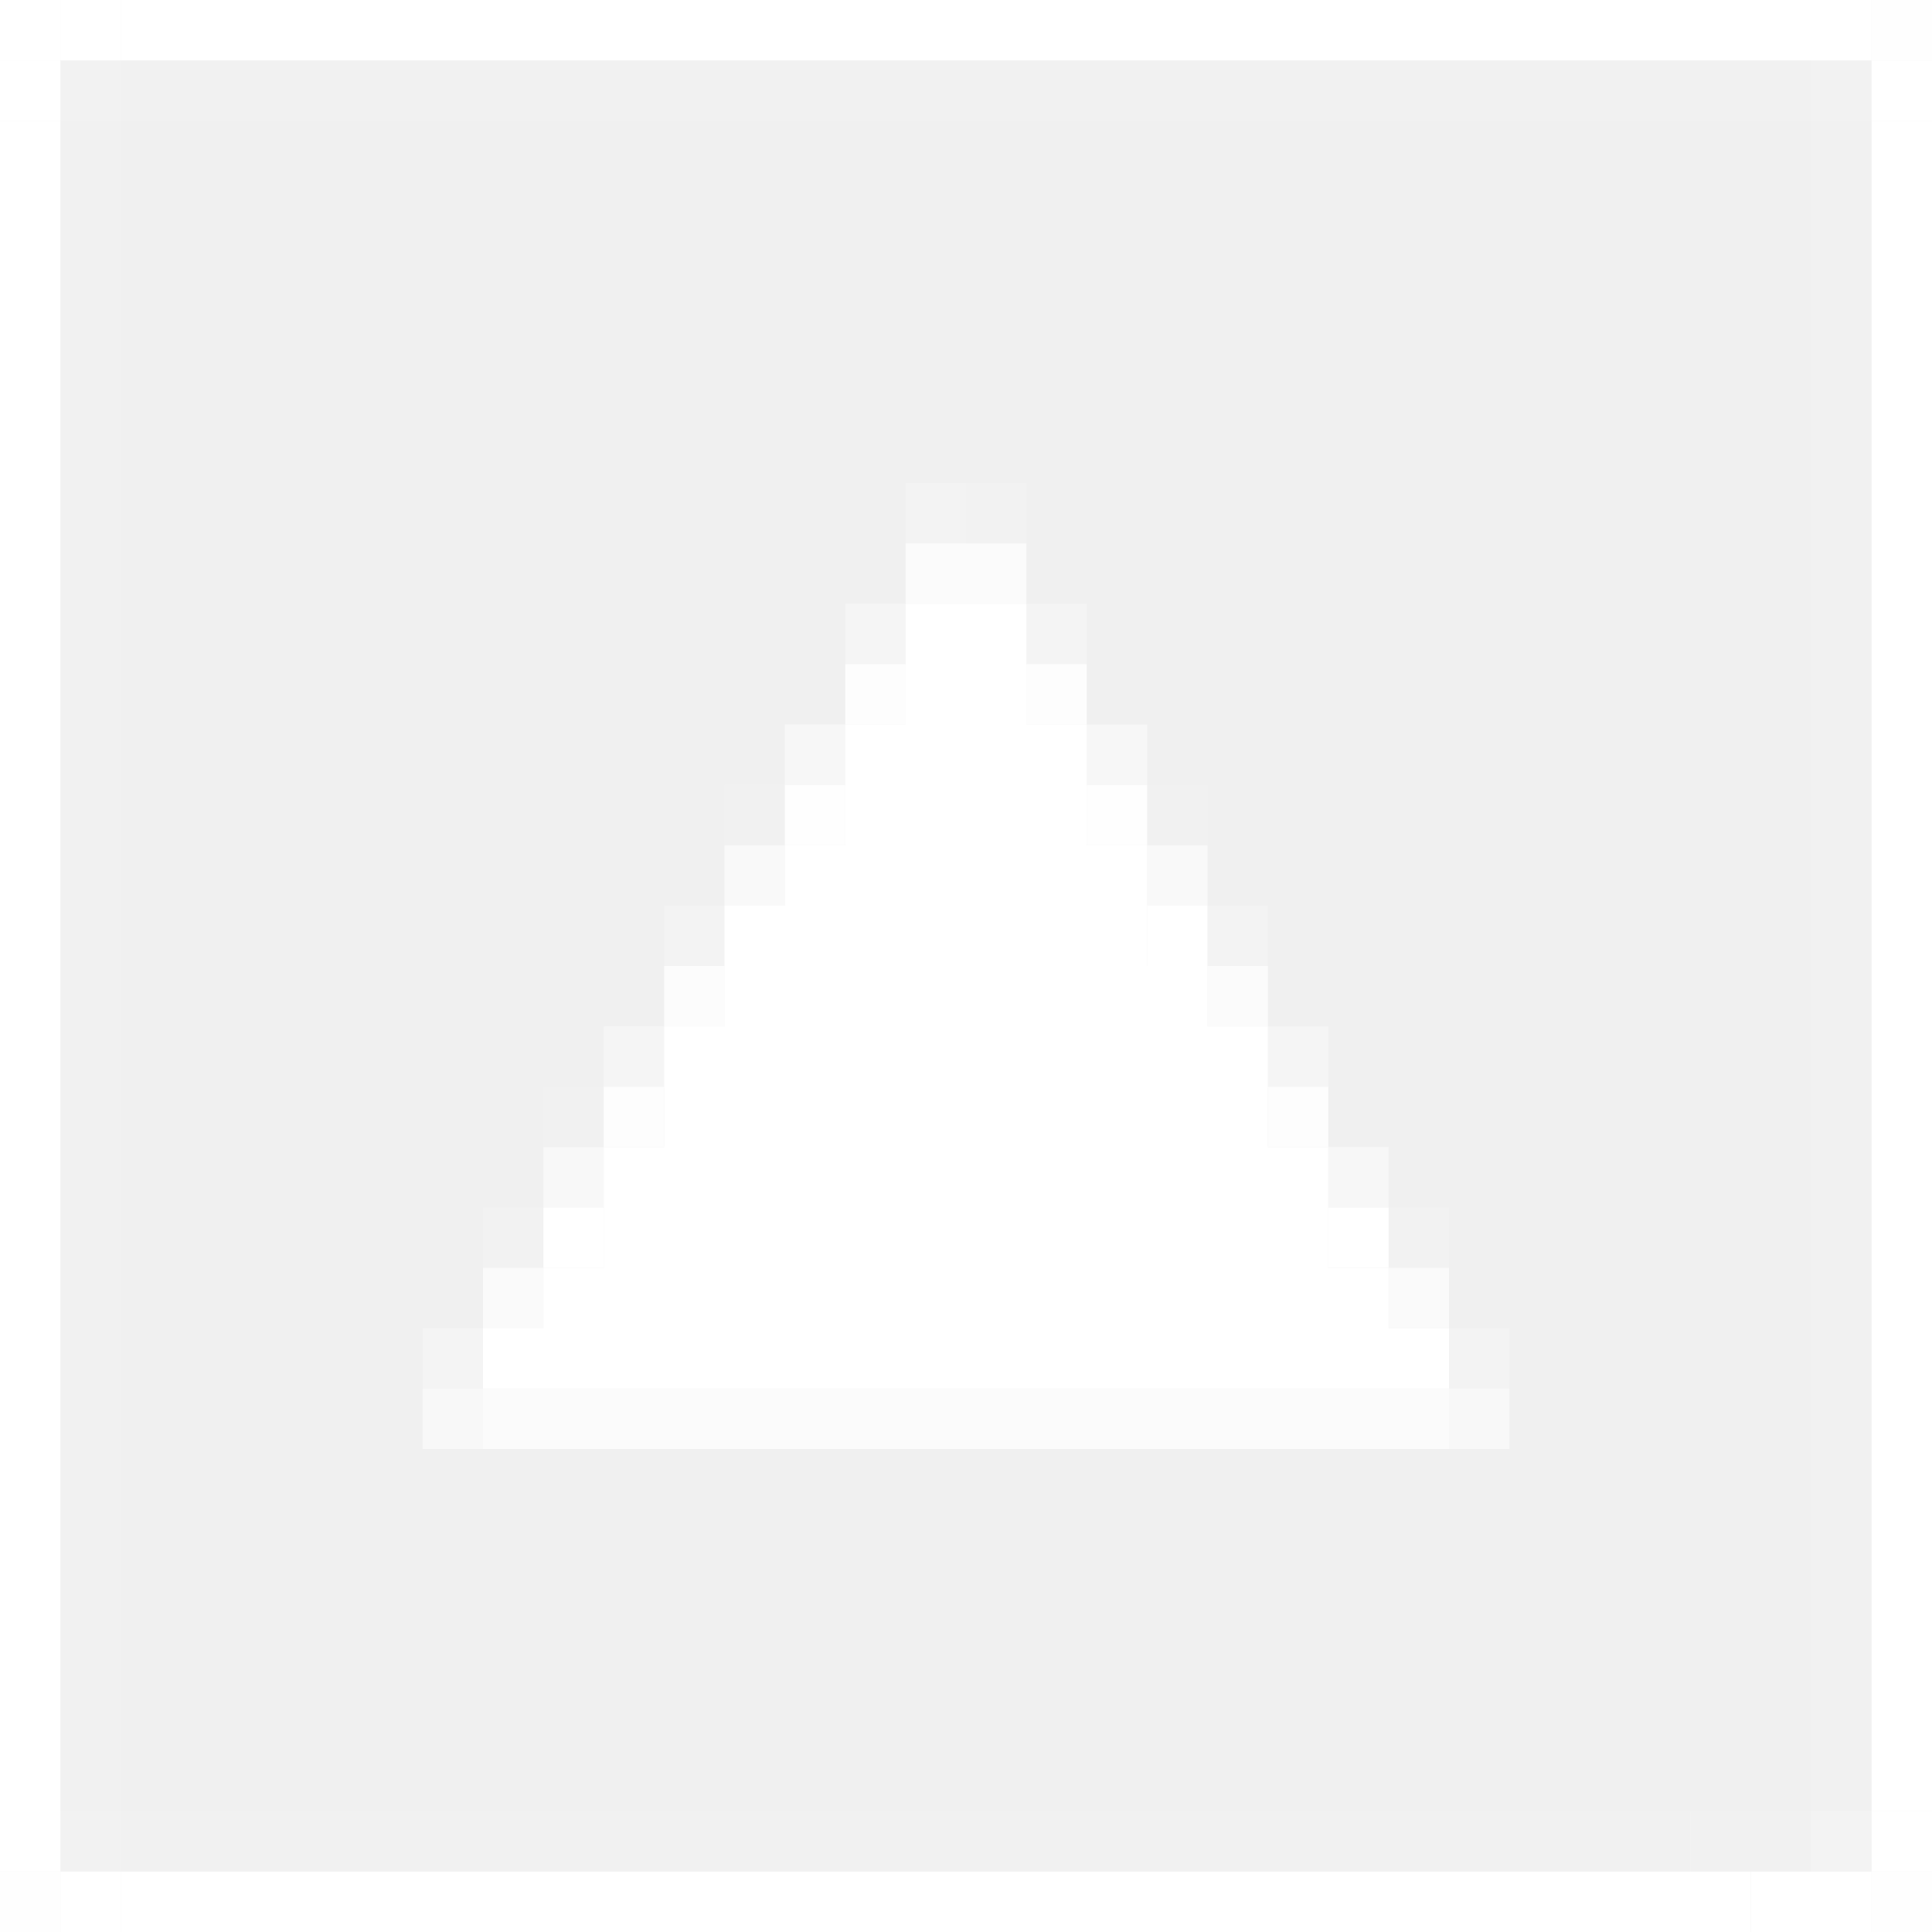
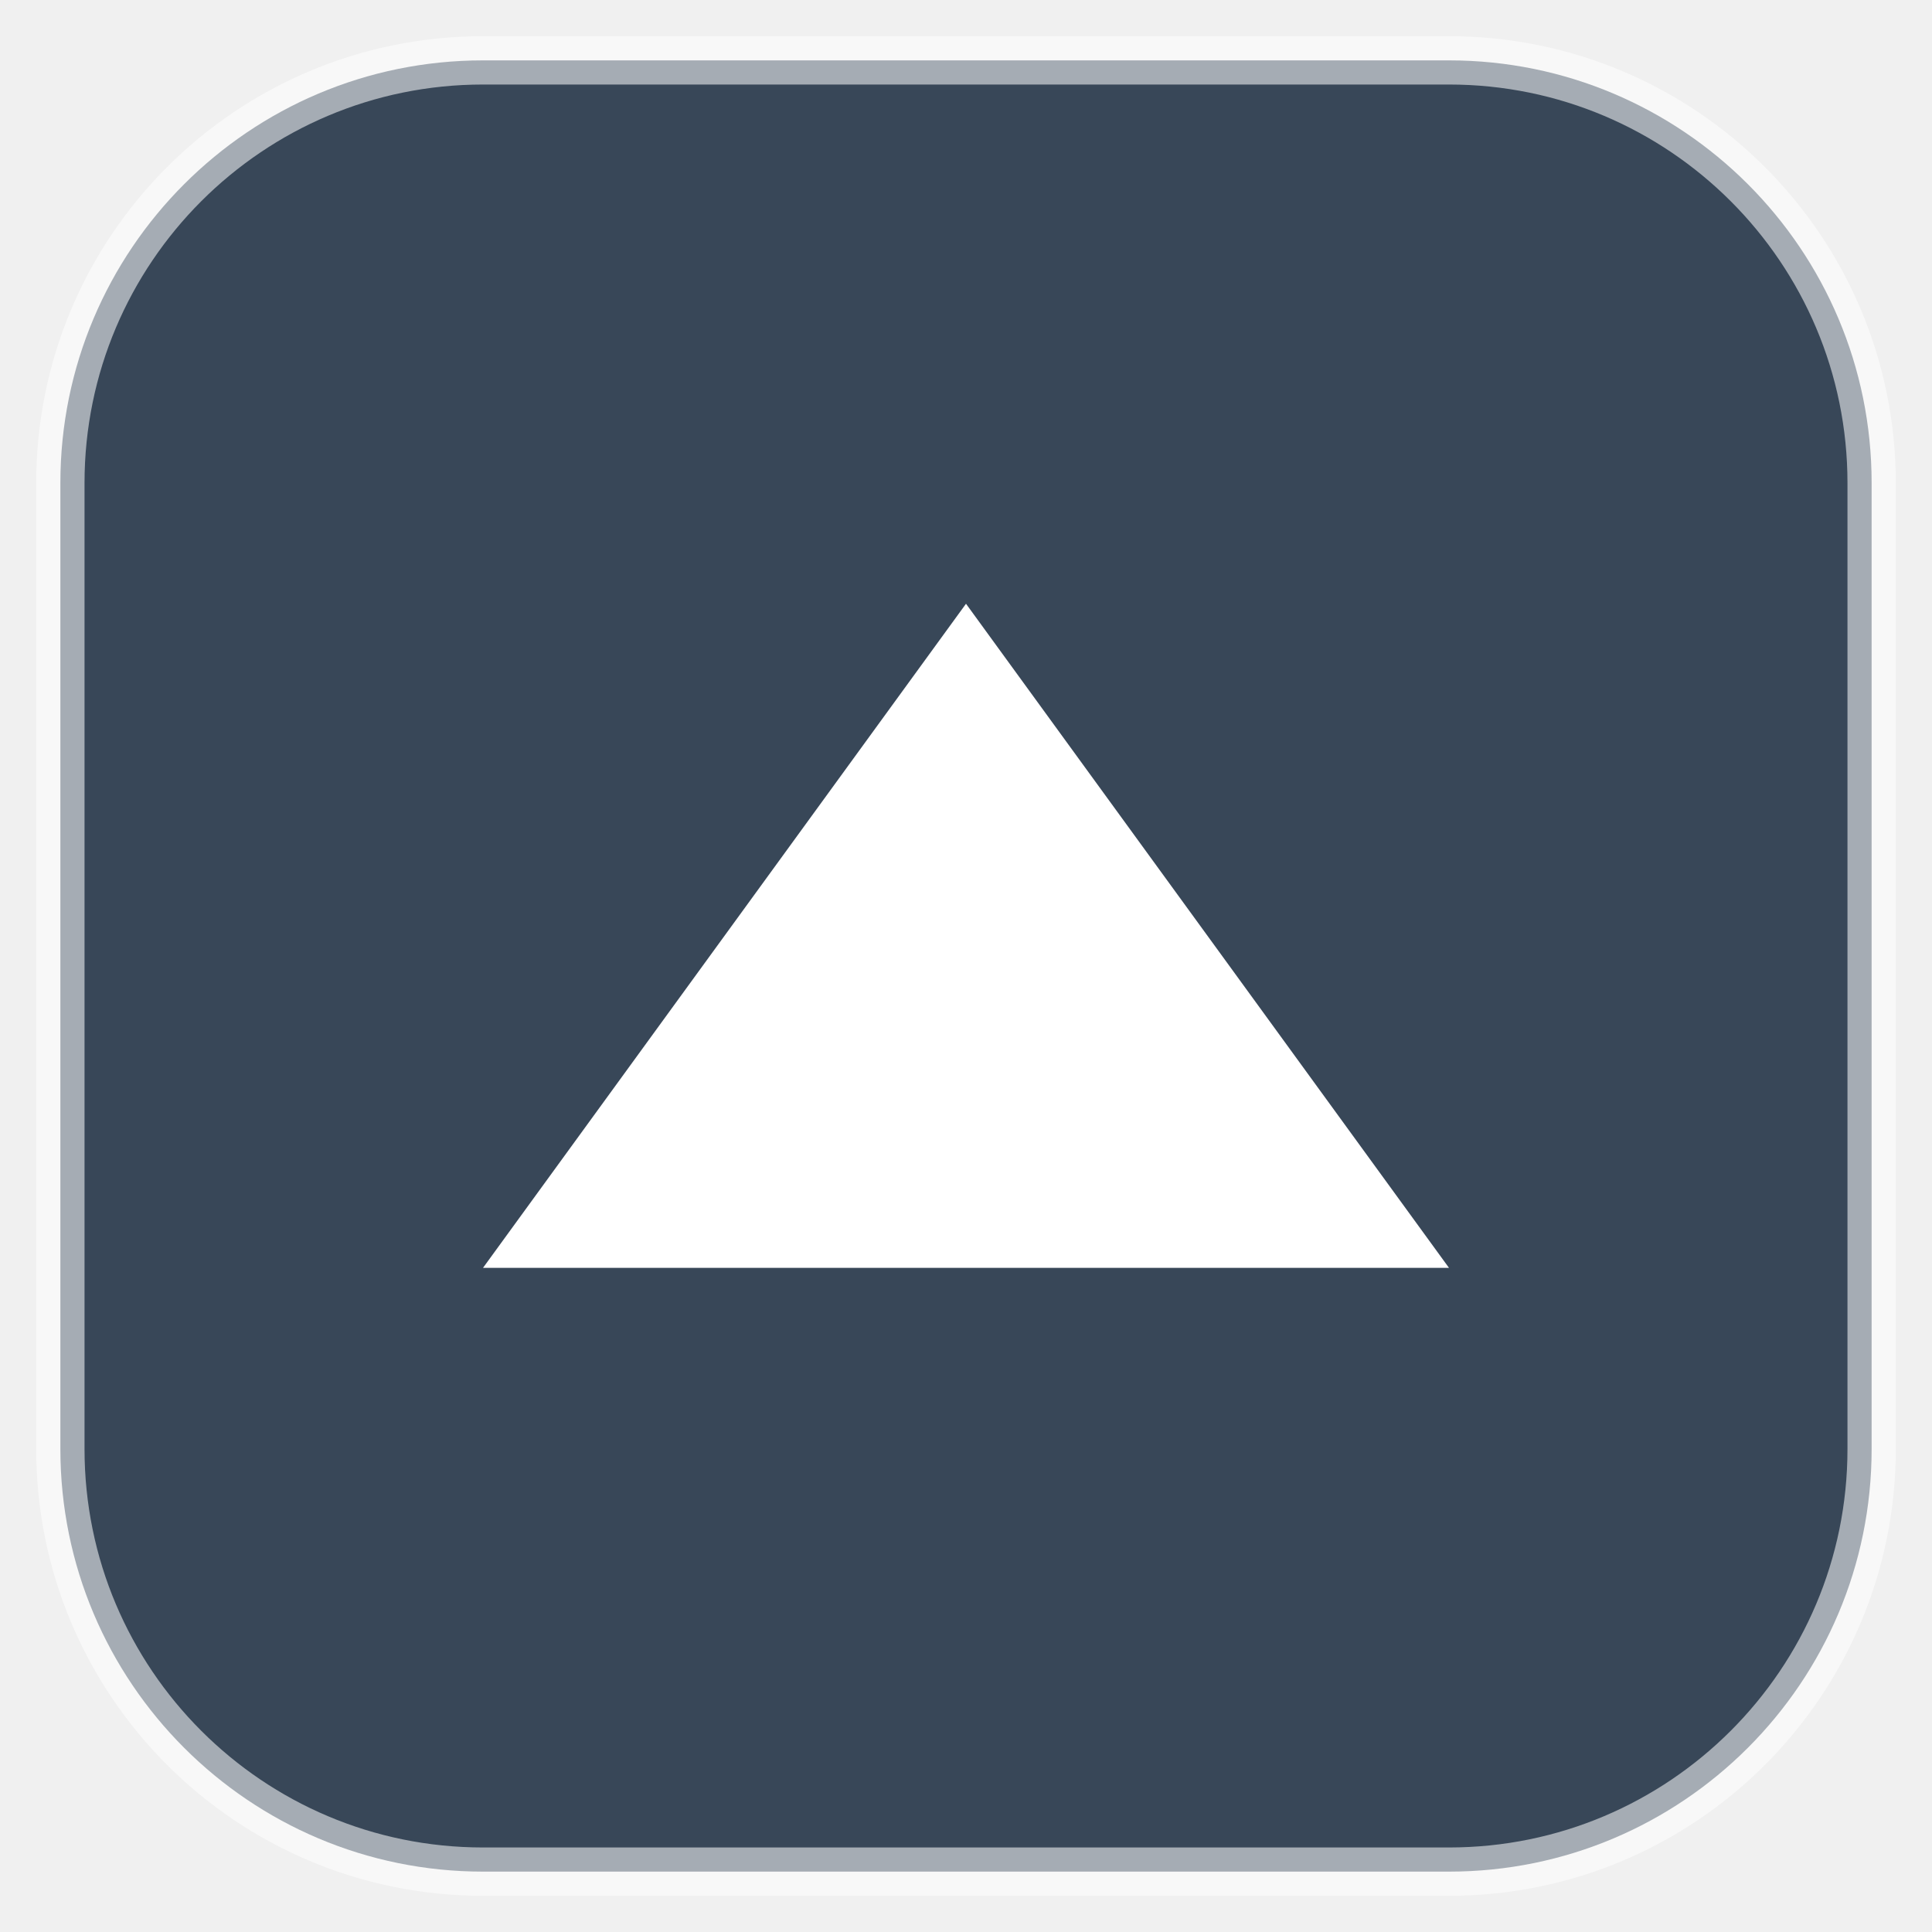
- <svg xmlns="http://www.w3.org/2000/svg" version="1.1" width="32" height="32">
-   <path d="M0,0 L1,0 L1,28 L0,28 Z M-29,29 L-2,29 L-2,30 L-29,30 Z " fill="#FFFFFF" opacity="0.973" transform="translate(31,2)" />
-   <path d="M0,0 L2,0 L2,2 L3,2 L3,4 L4,4 L4,6 L5,6 L5,7 L6,7 L6,9 L7,9 L7,11 L8,11 L8,12 L9,12 L9,13 L-7,13 L-7,12 L-6,12 L-6,11 L-5,11 L-5,9 L-4,9 L-4,7 L-3,7 L-3,5 L-2,5 L-2,4 L-1,4 L-1,2 L0,2 Z " fill="#FFFFFF" transform="translate(15,10)" />
-   <path d="M0,0 L1,0 L1,1 L0,1 Z " fill="#FFFFFF" opacity="0.996" transform="translate(19,15)" />
-   <path d="M0,0 L1,0 L1,26 L0,26 Z " fill="#FFFFFF" opacity="0.094" transform="translate(30,3)" />
-   <path d="M0,0 L29,0 L29,1 L0,1 Z " fill="#FFFFFF" opacity="0.988" transform="translate(2,0)" />
-   <path d="M0,0 L27,0 L27,1 L0,1 Z M-2,2 L-1,2 L-1,29 L-2,29 Z " fill="#FFFFFF" opacity="0.078" transform="translate(3,1)" />
-   <path d="M0,0 L1,0 L1,29 L0,29 Z " fill="#FFFFFF" opacity="0.988" transform="translate(0,2)" />
-   <path d="M0,0 L25,0 L25,1 L0,1 Z " fill="#FFFFFF" opacity="0.094" transform="translate(3,30)" />
-   <path d="M0,0 L16,0 L16,1 L0,1 Z " fill="#FFFFFF" opacity="0.737" transform="translate(8,23)" />
-   <path d="M0,0 L1,0 L1,1 L0,1 Z " fill="#FFFFFF" opacity="0.71" transform="translate(16,9)" />
-   <path d="M0,0 L1,0 L1,1 L0,1 Z M-2,1 L0,1 L0,2 L-2,2 Z " fill="#FFFFFF" opacity="0.973" transform="translate(31,30)" />
-   <path d="M0,0 L1,0 L1,1 L0,1 Z M-2,1 L0,1 L0,2 L-2,2 Z " fill="#FFFFFF" opacity="0.094" transform="translate(30,29)" />
-   <path d="M0,0 L1,0 L1,1 L0,1 Z " fill="#FFFFFF" opacity="0.333" transform="translate(21,17)" />
-   <path d="M0,0 L1,0 L1,1 L0,1 Z " fill="#FFFFFF" opacity="0.353" transform="translate(10,17)" />
-   <path d="M0,0 L1,0 L1,1 L0,1 Z " fill="#FFFFFF" opacity="0.443" transform="translate(18,12)" />
-   <path d="M0,0 L1,0 L1,1 L0,1 Z M-1,1 L0,1 L0,2 L-1,2 Z " fill="#FFFFFF" opacity="0.078" transform="translate(2,1)" />
-   <path d="M0,0 L1,0 L1,1 L0,1 Z M-1,1 L0,1 L0,2 L-1,2 Z " fill="#FFFFFF" opacity="0.988" transform="translate(1,0)" />
-   <path d="M0,0 L1,0 L1,1 L0,1 Z " fill="#FFFFFF" opacity="0.973" transform="translate(1,31)" />
-   <path d="M0,0 L1,0 L1,1 L0,1 Z " fill="#FFFFFF" opacity="0.094" transform="translate(2,30)" />
-   <path d="M0,0 L1,0 L1,1 L0,1 Z " fill="#FFFFFF" opacity="0.537" transform="translate(24,23)" />
-   <path d="M0,0 L1,0 L1,1 L0,1 Z " fill="#FFFFFF" opacity="0.549" transform="translate(7,23)" />
-   <path d="M0,0 L1,0 L1,1 L0,1 Z " fill="#FFFFFF" opacity="0.647" transform="translate(23,21)" />
-   <path d="M0,0 L1,0 L1,1 L0,1 Z " fill="#FFFFFF" opacity="0.667" transform="translate(8,21)" />
-   <path d="M0,0 L1,0 L1,1 L0,1 Z " fill="#FFFFFF" opacity="0.49" transform="translate(22,19)" />
-   <path d="M0,0 L1,0 L1,1 L0,1 Z " fill="#FFFFFF" opacity="0.51" transform="translate(9,19)" />
-   <path d="M0,0 L1,0 L1,1 L0,1 Z " fill="#FFFFFF" opacity="0.761" transform="translate(20,16)" />
-   <path d="M0,0 L1,0 L1,1 L0,1 Z " fill="#FFFFFF" opacity="0.776" transform="translate(11,16)" />
-   <path d="M0,0 L1,0 L1,1 L0,1 Z " fill="#FFFFFF" opacity="0.6" transform="translate(19,14)" />
-   <path d="M0,0 L1,0 L1,1 L0,1 Z " fill="#FFFFFF" opacity="0.624" transform="translate(12,14)" />
-   <path d="M0,0 L1,0 L1,1 L0,1 Z " fill="#FFFFFF" opacity="0.471" transform="translate(13,12)" />
-   <path d="M0,0 L1,0 L1,1 L0,1 Z " fill="#FFFFFF" opacity="0.851" transform="translate(17,11)" />
-   <path d="M0,0 L1,0 L1,1 L0,1 Z " fill="#FFFFFF" opacity="0.318" transform="translate(14,10)" />
-   <path d="M0,0 L1,0 L1,1 L0,1 Z " fill="#FFFFFF" opacity="0.153" transform="translate(16,8)" />
-   <path d="M0,0 L1,0 L1,1 L0,1 Z " fill="#FFFFFF" opacity="0.094" transform="translate(30,2)" />
-   <path d="M0,0 L1,0 L1,1 L0,1 Z " fill="#FFFFFF" opacity="0.973" transform="translate(31,1)" />
-   <path d="M0,0 L1,0 L1,1 L0,1 Z " fill="#FFFFFF" opacity="0.941" transform="translate(31,31)" />
-   <path d="M0,0 L1,0 L1,1 L0,1 Z " fill="#FFFFFF" opacity="0.957" transform="translate(0,31)" />
-   <path d="M0,0 L1,0 L1,1 L0,1 Z " fill="#FFFFFF" opacity="0.176" transform="translate(30,30)" />
-   <path d="M0,0 L1,0 L1,1 L0,1 Z " fill="#FFFFFF" opacity="0.165" transform="translate(1,30)" />
-   <path d="M0,0 L1,0 L1,1 L0,1 Z " fill="#FFFFFF" opacity="0.231" transform="translate(24,22)" />
-   <path d="M0,0 L1,0 L1,1 L0,1 Z " fill="#FFFFFF" opacity="0.247" transform="translate(7,22)" />
-   <path d="M0,0 L1,0 L1,1 L0,1 Z " fill="#FFFFFF" opacity="0.114" transform="translate(23,20)" />
-   <path d="M0,0 L1,0 L1,1 L0,1 Z " fill="#FFFFFF" opacity="0.965" transform="translate(22,20)" />
-   <path d="M0,0 L1,0 L1,1 L0,1 Z " fill="#FFFFFF" opacity="0.969" transform="translate(9,20)" />
-   <path d="M0,0 L1,0 L1,1 L0,1 Z " fill="#FFFFFF" opacity="0.125" transform="translate(8,20)" />
-   <path d="M0,0 L1,0 L1,1 L0,1 Z " fill="#FFFFFF" opacity="0.035" transform="translate(22,18)" />
-   <path d="M0,0 L1,0 L1,1 L0,1 Z " fill="#FFFFFF" opacity="0.882" transform="translate(21,18)" />
-   <path d="M0,0 L1,0 L1,1 L0,1 Z " fill="#FFFFFF" opacity="0.894" transform="translate(10,18)" />
-   <path d="M0,0 L1,0 L1,1 L0,1 Z " fill="#FFFFFF" opacity="0.043" transform="translate(9,18)" />
-   <path d="M0,0 L1,0 L1,1 L0,1 Z " fill="#FFFFFF" opacity="0.004" transform="translate(21,16)" />
-   <path d="M0,0 L1,0 L1,1 L0,1 Z " fill="#FFFFFF" opacity="0.004" transform="translate(10,16)" />
-   <path d="M0,0 L1,0 L1,1 L0,1 Z " fill="#FFFFFF" opacity="0.192" transform="translate(20,15)" />
-   <path d="M0,0 L1,0 L1,1 L0,1 Z " fill="#FFFFFF" opacity="0.208" transform="translate(11,15)" />
-   <path d="M0,0 L1,0 L1,1 L0,1 Z " fill="#FFFFFF" opacity="0.086" transform="translate(19,13)" />
-   <path d="M0,0 L1,0 L1,1 L0,1 Z " fill="#FFFFFF" opacity="0.945" transform="translate(18,13)" />
-   <path d="M0,0 L1,0 L1,1 L0,1 Z " fill="#FFFFFF" opacity="0.953" transform="translate(13,13)" />
-   <path d="M0,0 L1,0 L1,1 L0,1 Z " fill="#FFFFFF" opacity="0.098" transform="translate(12,13)" />
-   <path d="M0,0 L1,0 L1,1 L0,1 Z " fill="#FFFFFF" opacity="0.024" transform="translate(18,11)" />
-   <path d="M0,0 L1,0 L1,1 L0,1 Z " fill="#FFFFFF" opacity="0.867" transform="translate(14,11)" />
-   <path d="M0,0 L1,0 L1,1 L0,1 Z " fill="#FFFFFF" opacity="0.031" transform="translate(13,11)" />
-   <path d="M0,0 L1,0 L1,1 L0,1 Z " fill="#FFFFFF" opacity="0.29" transform="translate(17,10)" />
-   <path d="M0,0 L1,0 L1,1 L0,1 Z " fill="#FFFFFF" opacity="0.741" transform="translate(15,9)" />
-   <path d="M0,0 L1,0 L1,1 L0,1 Z " fill="#FFFFFF" opacity="0.004" transform="translate(14,9)" />
-   <path d="M0,0 L1,0 L1,1 L0,1 Z " fill="#FFFFFF" opacity="0.176" transform="translate(15,8)" />
-   <path d="M0,0 L1,0 L1,1 L0,1 Z " fill="#FFFFFF" opacity="0.165" transform="translate(30,1)" />
-   <path d="M0,0 L1,0 L1,1 L0,1 Z " fill="#FFFFFF" opacity="0.149" transform="translate(1,1)" />
-   <path d="M0,0 L1,0 L1,1 L0,1 Z " fill="#FFFFFF" opacity="0.957" transform="translate(31,0)" />
-   <path d="M0,0 L1,0 L1,1 L0,1 Z " fill="#FFFFFF" opacity="0.973" transform="translate(0,0)" />
+ <svg xmlns="http://www.w3.org/2000/svg" width="32" height="32" viewBox="0 0 32 32">
+   <rect x="1" y="1" width="30" height="30" rx="7" fill="#102337" fill-opacity="0.82" stroke="#ffffff" stroke-opacity="0.55" stroke-width="0.8" />
+   <polygon points="8,21 16,10 24,21" fill="white" />
</svg>
